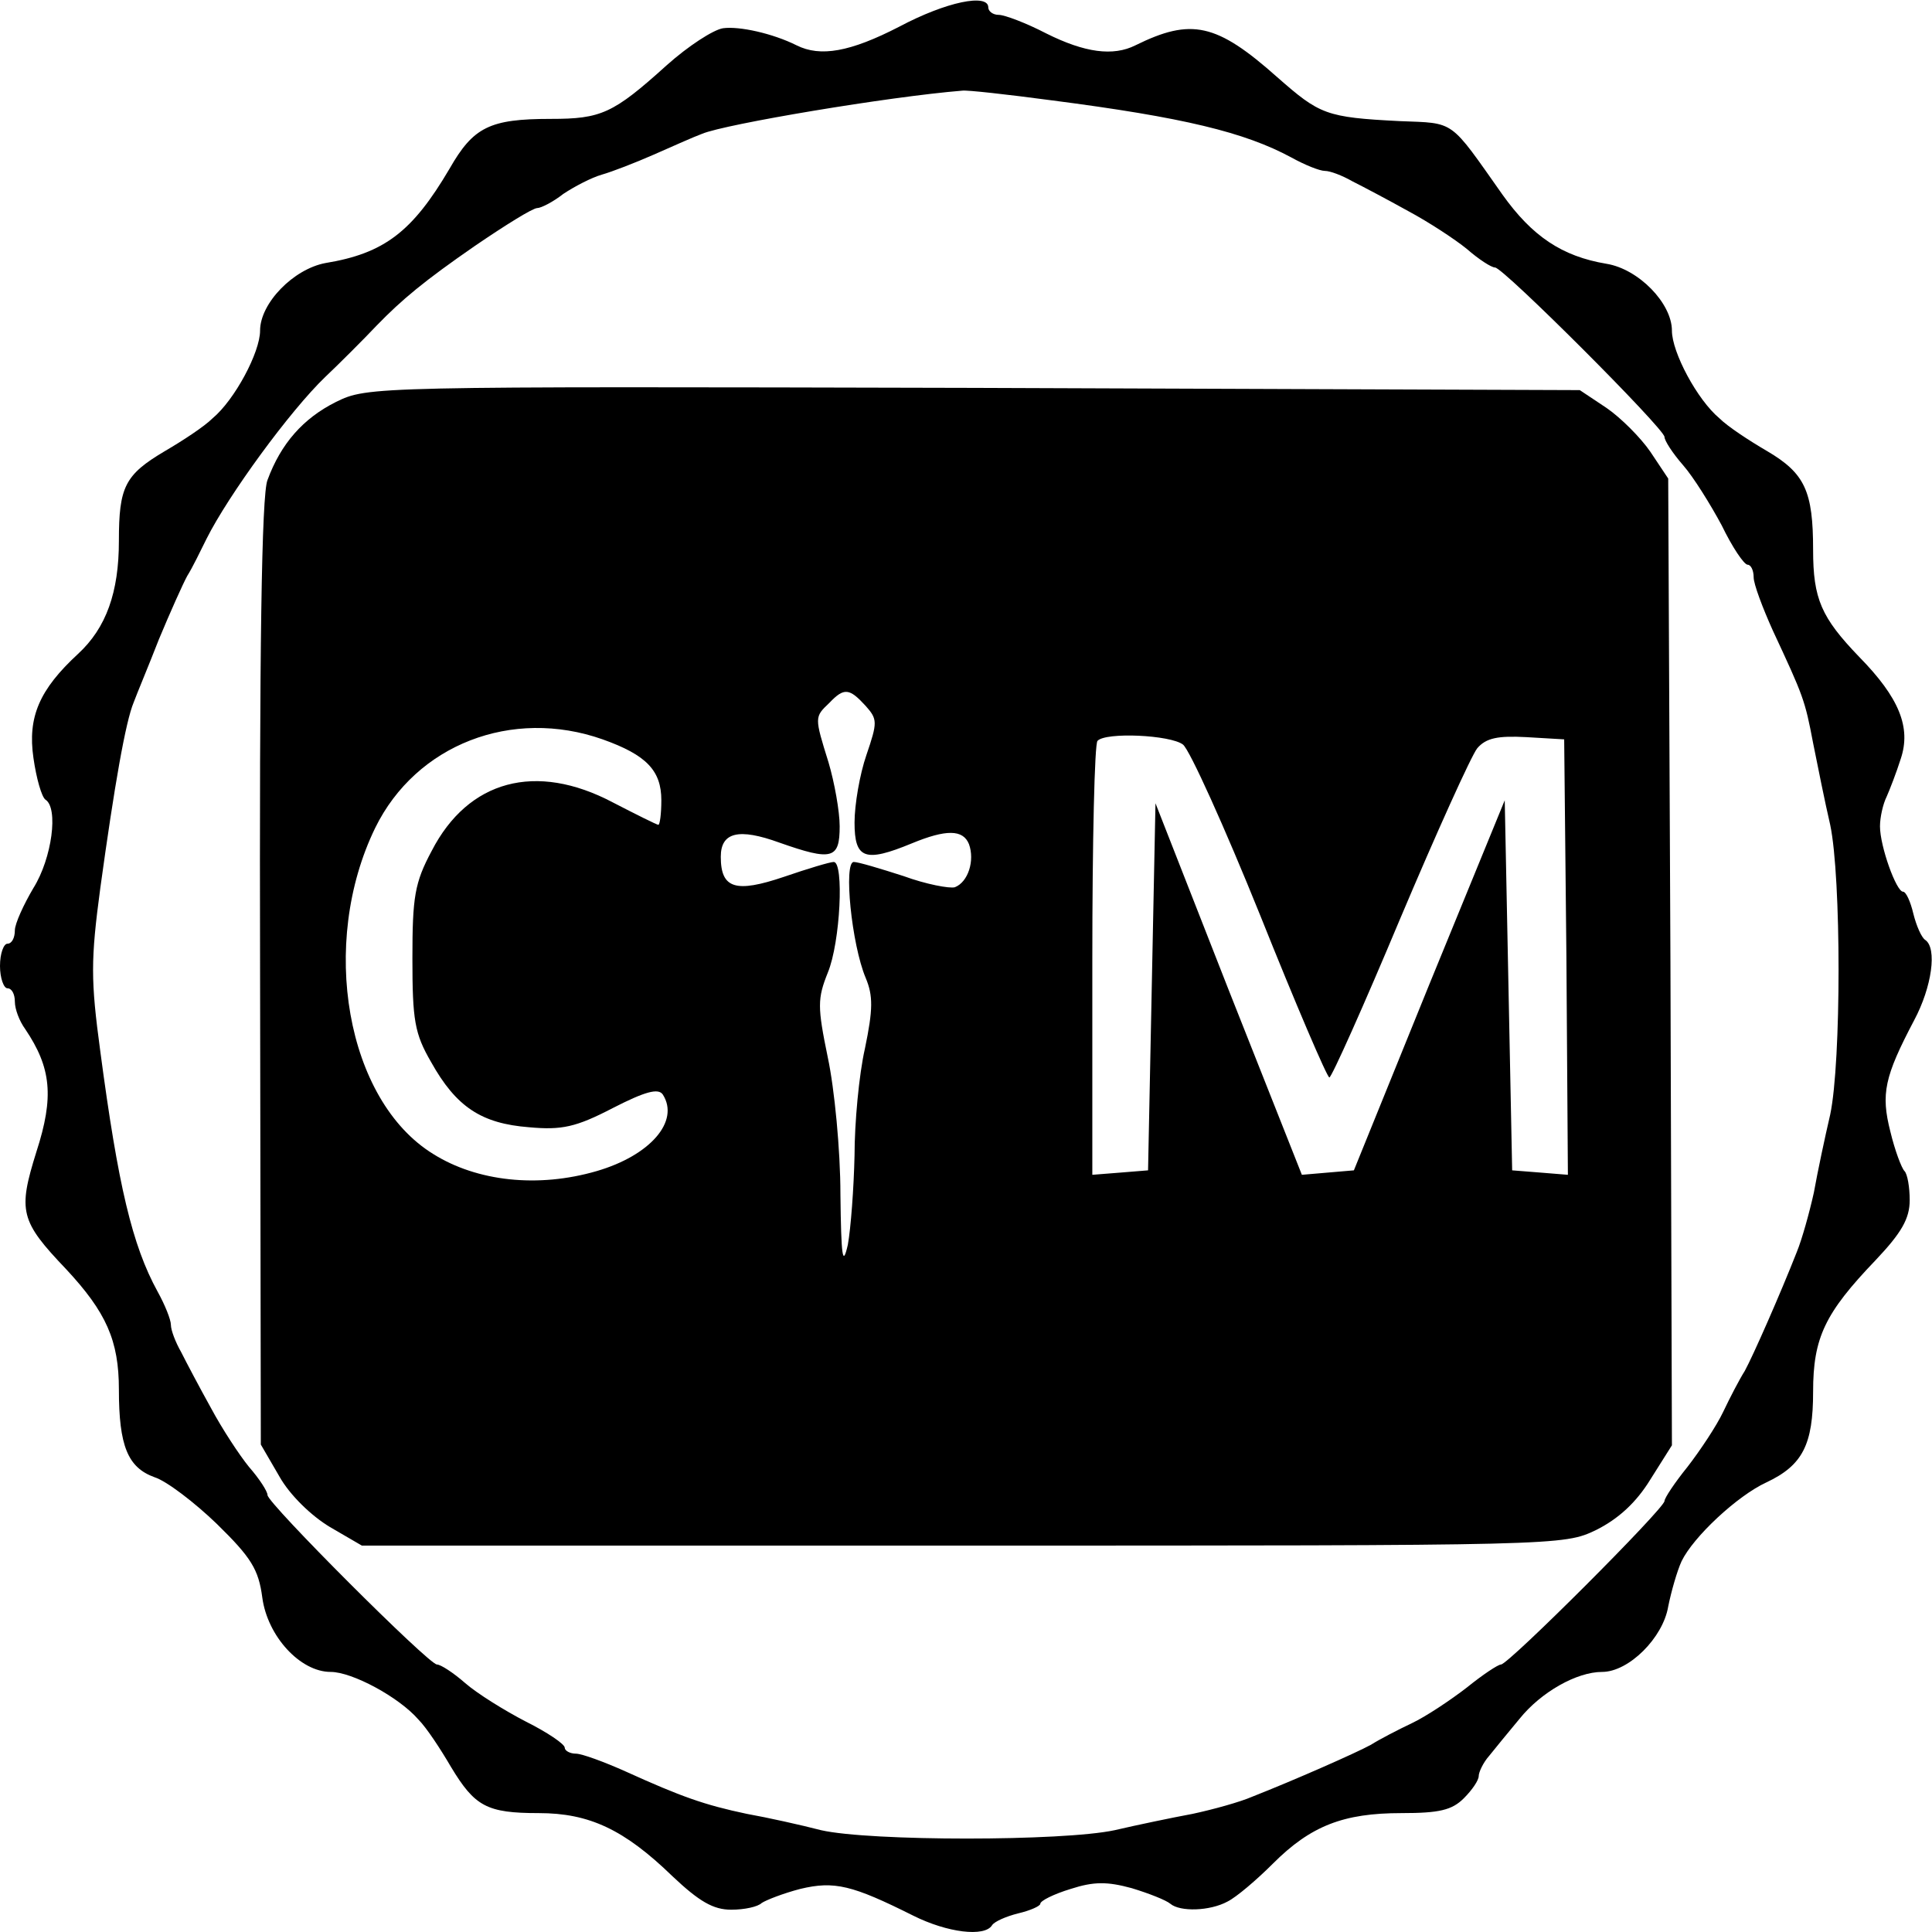
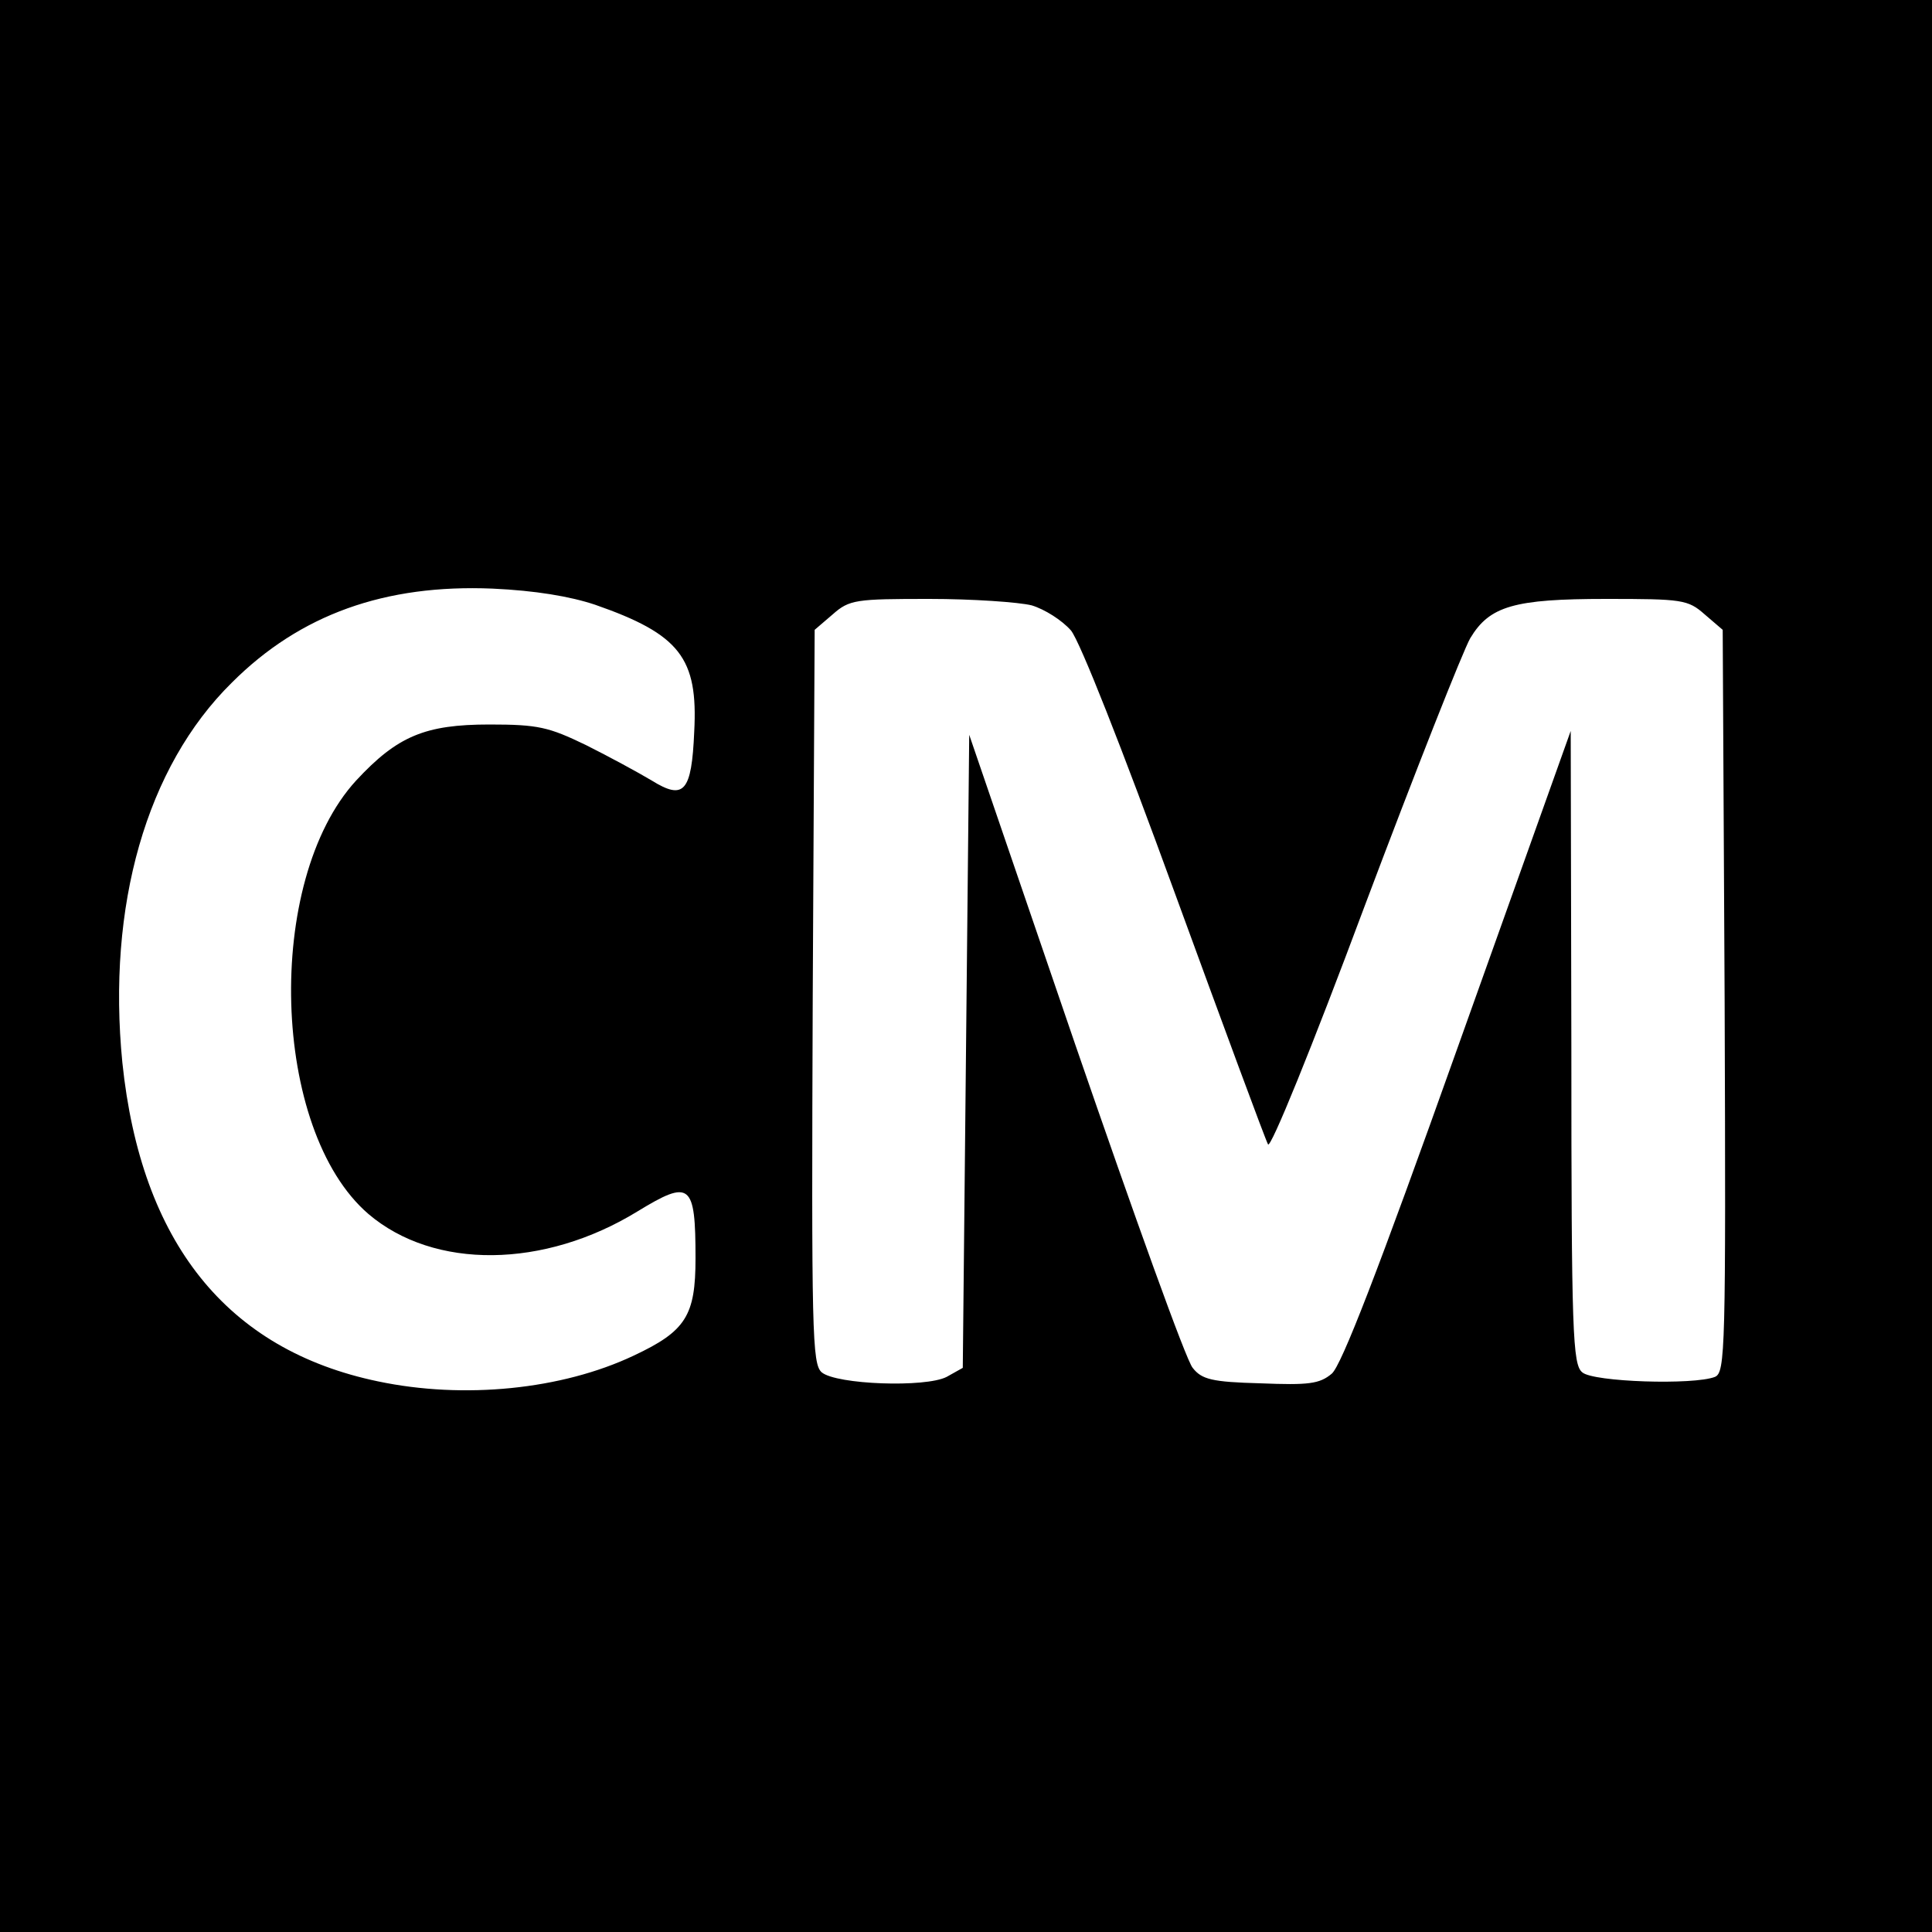
- <svg xmlns="http://www.w3.org/2000/svg" version="1.0" width="260pt" height="260pt" viewBox="0 0 260 260" preserveAspectRatio="xMidYMid meet">
-   <g transform="translate(0,260) scale(0.1,-0.1)" fill="#000000" stroke="none">
-     <path d="M1210 2564 c-66 -34 -106 -41 -138 -25 -32 16 -77 26 -99 23 -13 -2 -47 -24 -76 -50 -72 -65 -88 -72 -156 -72 -82 0 -104 -11 -136 -67 -50 -85 -88 -114 -167 -127 -43 -8 -88 -54 -88 -91 0 -29 -34 -93 -64 -118 -11 -11 -40 -30 -64 -44 -54 -32 -62 -48 -62 -121 0 -69 -17 -117 -55 -152 -52 -48 -68 -85 -60 -140 4 -28 11 -52 16 -56 18 -11 9 -79 -16 -119 -13 -22 -25 -48 -25 -57 0 -10 -4 -18 -10 -18 -5 0 -10 -13 -10 -30 0 -16 5 -30 10 -30 6 0 10 -8 10 -18 0 -10 6 -26 14 -37 35 -52 39 -91 15 -165 -25 -80 -22 -93 40 -158 54 -58 71 -96 71 -162 0 -76 12 -105 48 -118 16 -5 54 -34 84 -63 46 -45 56 -61 61 -99 7 -52 51 -100 92 -100 29 0 92 -34 118 -64 11 -11 30 -40 44 -64 32 -53 48 -62 118 -62 68 0 115 -22 180 -85 36 -34 55 -45 79 -45 18 0 36 4 41 9 6 4 29 13 52 19 46 11 70 5 152 -36 46 -23 96 -29 106 -13 3 5 19 12 35 16 17 4 30 10 30 13 0 4 18 13 41 20 31 10 49 10 82 1 23 -7 46 -16 52 -21 13 -11 53 -10 77 3 12 6 39 29 61 51 51 51 95 68 173 68 51 0 68 4 84 20 11 11 20 24 20 30 0 5 6 18 14 27 8 10 26 32 41 50 29 36 77 63 111 63 36 0 82 46 89 88 4 20 12 48 18 61 16 33 75 88 114 106 49 23 63 51 63 122 0 73 16 106 84 177 35 37 46 56 46 81 0 17 -3 35 -7 39 -4 4 -13 28 -19 53 -13 51 -8 74 32 150 24 45 31 97 15 108 -5 3 -12 19 -16 35 -4 17 -10 30 -14 30 -9 0 -31 61 -31 88 0 12 4 30 9 40 4 9 13 32 19 51 14 42 -2 82 -56 137 -51 53 -62 78 -62 144 0 79 -11 103 -62 133 -24 14 -53 33 -64 44 -30 25 -64 89 -64 118 0 37 -45 83 -88 90 -60 10 -100 37 -140 93 -72 102 -63 96 -138 99 -100 5 -108 9 -165 59 -82 73 -116 80 -191 43 -30 -15 -68 -10 -120 16 -27 14 -56 25 -64 25 -8 0 -14 5 -14 10 0 19 -56 8 -120 -26z m205 -99 c178 -23 260 -43 323 -77 18 -10 38 -18 45 -18 7 0 23 -6 37 -14 14 -7 48 -25 75 -40 28 -15 63 -38 79 -51 16 -14 33 -25 38 -25 11 0 228 -217 228 -228 0 -5 11 -22 25 -38 14 -16 37 -53 52 -81 14 -29 30 -53 35 -53 4 0 8 -7 8 -17 0 -9 12 -41 26 -72 41 -88 43 -93 54 -151 6 -30 16 -80 23 -110 15 -71 15 -319 0 -390 -7 -30 -17 -77 -22 -105 -6 -27 -16 -63 -23 -80 -22 -56 -59 -140 -70 -160 -7 -11 -20 -36 -29 -55 -9 -19 -31 -52 -48 -74 -17 -21 -31 -42 -31 -46 0 -10 -210 -220 -220 -220 -4 0 -25 -14 -46 -31 -22 -17 -55 -39 -74 -48 -19 -9 -44 -22 -55 -29 -20 -11 -104 -48 -160 -70 -16 -7 -52 -17 -80 -23 -27 -5 -75 -15 -105 -22 -70 -15 -329 -15 -395 0 -27 7 -72 17 -100 22 -57 12 -88 23 -163 57 -29 13 -59 24 -67 24 -8 0 -15 4 -15 8 0 5 -24 21 -52 35 -29 15 -66 38 -82 52 -16 14 -33 25 -38 25 -11 0 -228 217 -228 228 0 5 -11 22 -25 38 -13 16 -36 51 -51 79 -15 27 -33 61 -40 75 -8 14 -14 30 -14 37 0 7 -8 27 -18 45 -34 62 -53 142 -77 323 -13 96 -13 123 0 220 19 138 34 224 45 250 4 11 20 49 34 85 15 36 32 74 38 85 7 11 18 34 26 50 29 58 112 172 160 218 17 16 53 52 69 69 34 35 64 60 132 107 41 28 78 51 84 51 5 0 21 8 35 19 15 10 38 22 52 26 14 4 45 16 70 27 25 11 54 24 65 28 31 13 251 50 350 58 6 1 60 -5 120 -13z" />
-     <path d="M452 2059 c-44 -22 -74 -56 -92 -105 -8 -19 -11 -231 -10 -663 l1 -635 25 -43 c14 -25 43 -53 68 -68 l43 -25 808 0 c806 0 809 0 853 21 30 15 54 37 73 68 l29 46 -2 651 -3 650 -24 36 c-13 19 -40 46 -59 59 l-36 24 -815 3 c-814 2 -816 2 -859 -19z m713 -409 c16 -18 16 -22 1 -66 -9 -26 -16 -67 -16 -91 0 -49 14 -54 77 -28 46 19 69 19 77 -1 8 -22 -1 -51 -19 -58 -7 -2 -39 4 -69 15 -31 10 -61 19 -67 19 -14 0 -3 -111 16 -156 10 -24 10 -42 -1 -95 -8 -35 -14 -100 -14 -144 -1 -44 -5 -98 -9 -120 -7 -31 -9 -17 -10 68 0 59 -8 142 -17 184 -14 68 -14 79 0 114 17 41 22 149 8 149 -5 0 -35 -9 -67 -20 -65 -22 -85 -16 -85 27 0 33 24 39 79 19 71 -25 81 -22 81 22 0 20 -7 59 -15 86 -19 61 -19 61 1 80 20 21 27 20 49 -4z m-354 -45 c59 -21 79 -42 79 -82 0 -18 -2 -33 -4 -33 -2 0 -30 14 -61 30 -104 55 -195 30 -244 -65 -23 -43 -26 -62 -26 -145 0 -83 3 -101 25 -139 34 -61 68 -83 132 -88 44 -4 63 0 113 26 43 22 61 27 67 18 23 -36 -17 -82 -89 -103 -79 -23 -161 -14 -220 23 -117 72 -154 283 -78 439 55 112 184 162 306 119z m781 -7 c9 -7 56 -111 104 -230 48 -120 90 -218 93 -218 3 0 46 96 95 213 49 116 96 220 104 230 12 14 28 17 66 15 l51 -3 3 -293 2 -293 -37 3 -38 3 -5 249 -5 249 -102 -249 -101 -249 -35 -3 -35 -3 -99 250 -98 250 -5 -247 -5 -247 -37 -3 -38 -3 0 289 c0 159 3 292 7 295 11 12 98 8 115 -5z" />
+ <svg xmlns="http://www.w3.org/2000/svg" version="1.0" width="300pt" height="300pt" viewBox="0 0 300 300" preserveAspectRatio="xMidYMid meet">
+   <g transform="translate(0,300) scale(0.1,-0.1)" fill="#000000" stroke="none">
+     <path d="M0 1500 l0 -1500 1500 0 1500 0 0 1500 0 1500 -1500 0 -1500 0 0 -1500z m924 561 c132 -46 160 -83 154 -197 -4 -94 -16 -107 -66 -76 -20 12 -66 37 -102 55 -58 28 -74 32 -150 32 -100 0 -143 -18 -207 -87 -143 -156 -132 -543 19 -673 102 -87 273 -85 418 4 82 50 90 44 90 -73 0 -89 -15 -113 -96 -151 -112 -53 -264 -68 -397 -40 -235 49 -368 216 -397 495 -24 243 37 459 170 590 106 106 238 153 405 146 66 -3 120 -12 159 -25z m678 -1 c20 -6 47 -23 61 -39 14 -17 79 -182 161 -407 76 -208 141 -384 145 -391 4 -7 68 150 150 370 79 210 153 397 164 416 30 50 68 61 211 61 118 0 127 -1 153 -24 l28 -24 3 -576 c2 -544 1 -577 -15 -584 -33 -13 -189 -8 -206 7 -15 12 -17 60 -17 505 l-1 491 -175 -490 c-125 -351 -181 -495 -196 -508 -19 -16 -36 -18 -111 -15 -75 2 -91 6 -105 24 -10 11 -91 237 -182 501 l-165 482 -5 -492 -5 -491 -25 -14 c-33 -17 -171 -12 -194 7 -15 13 -16 61 -14 583 l3 570 28 24 c26 23 36 24 150 24 67 0 139 -5 159 -10z" />
  </g>
</svg>
